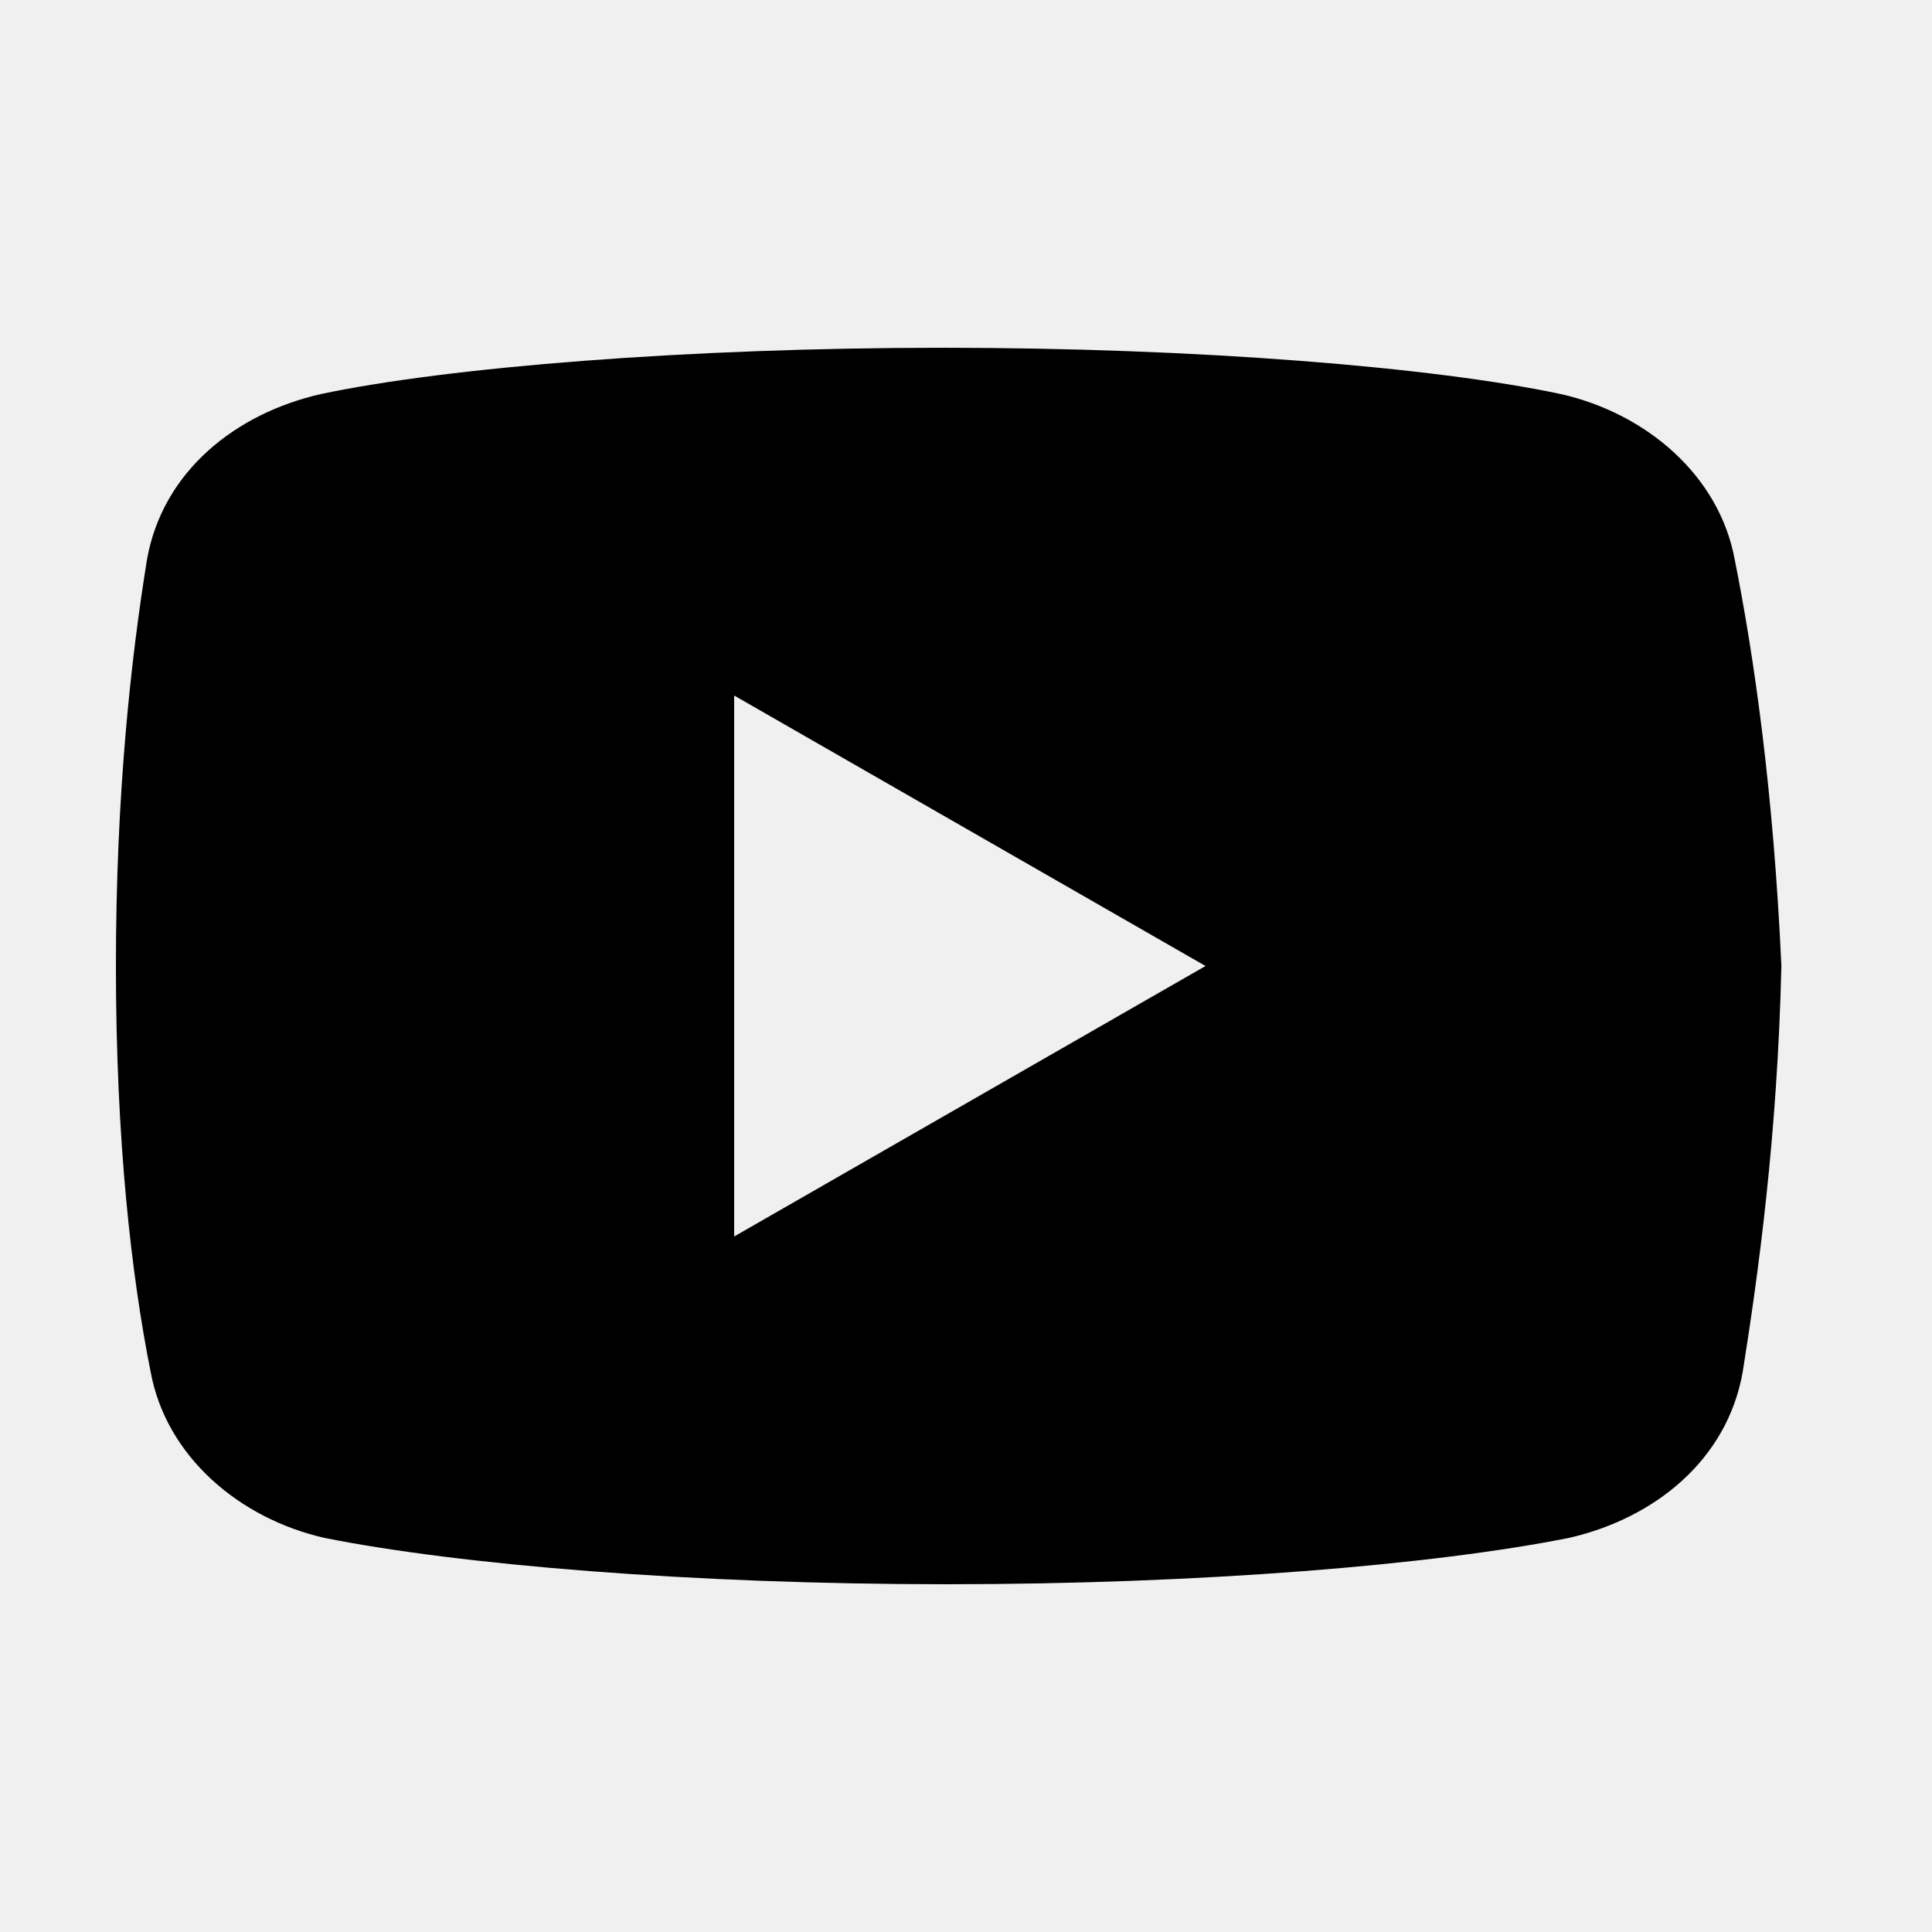
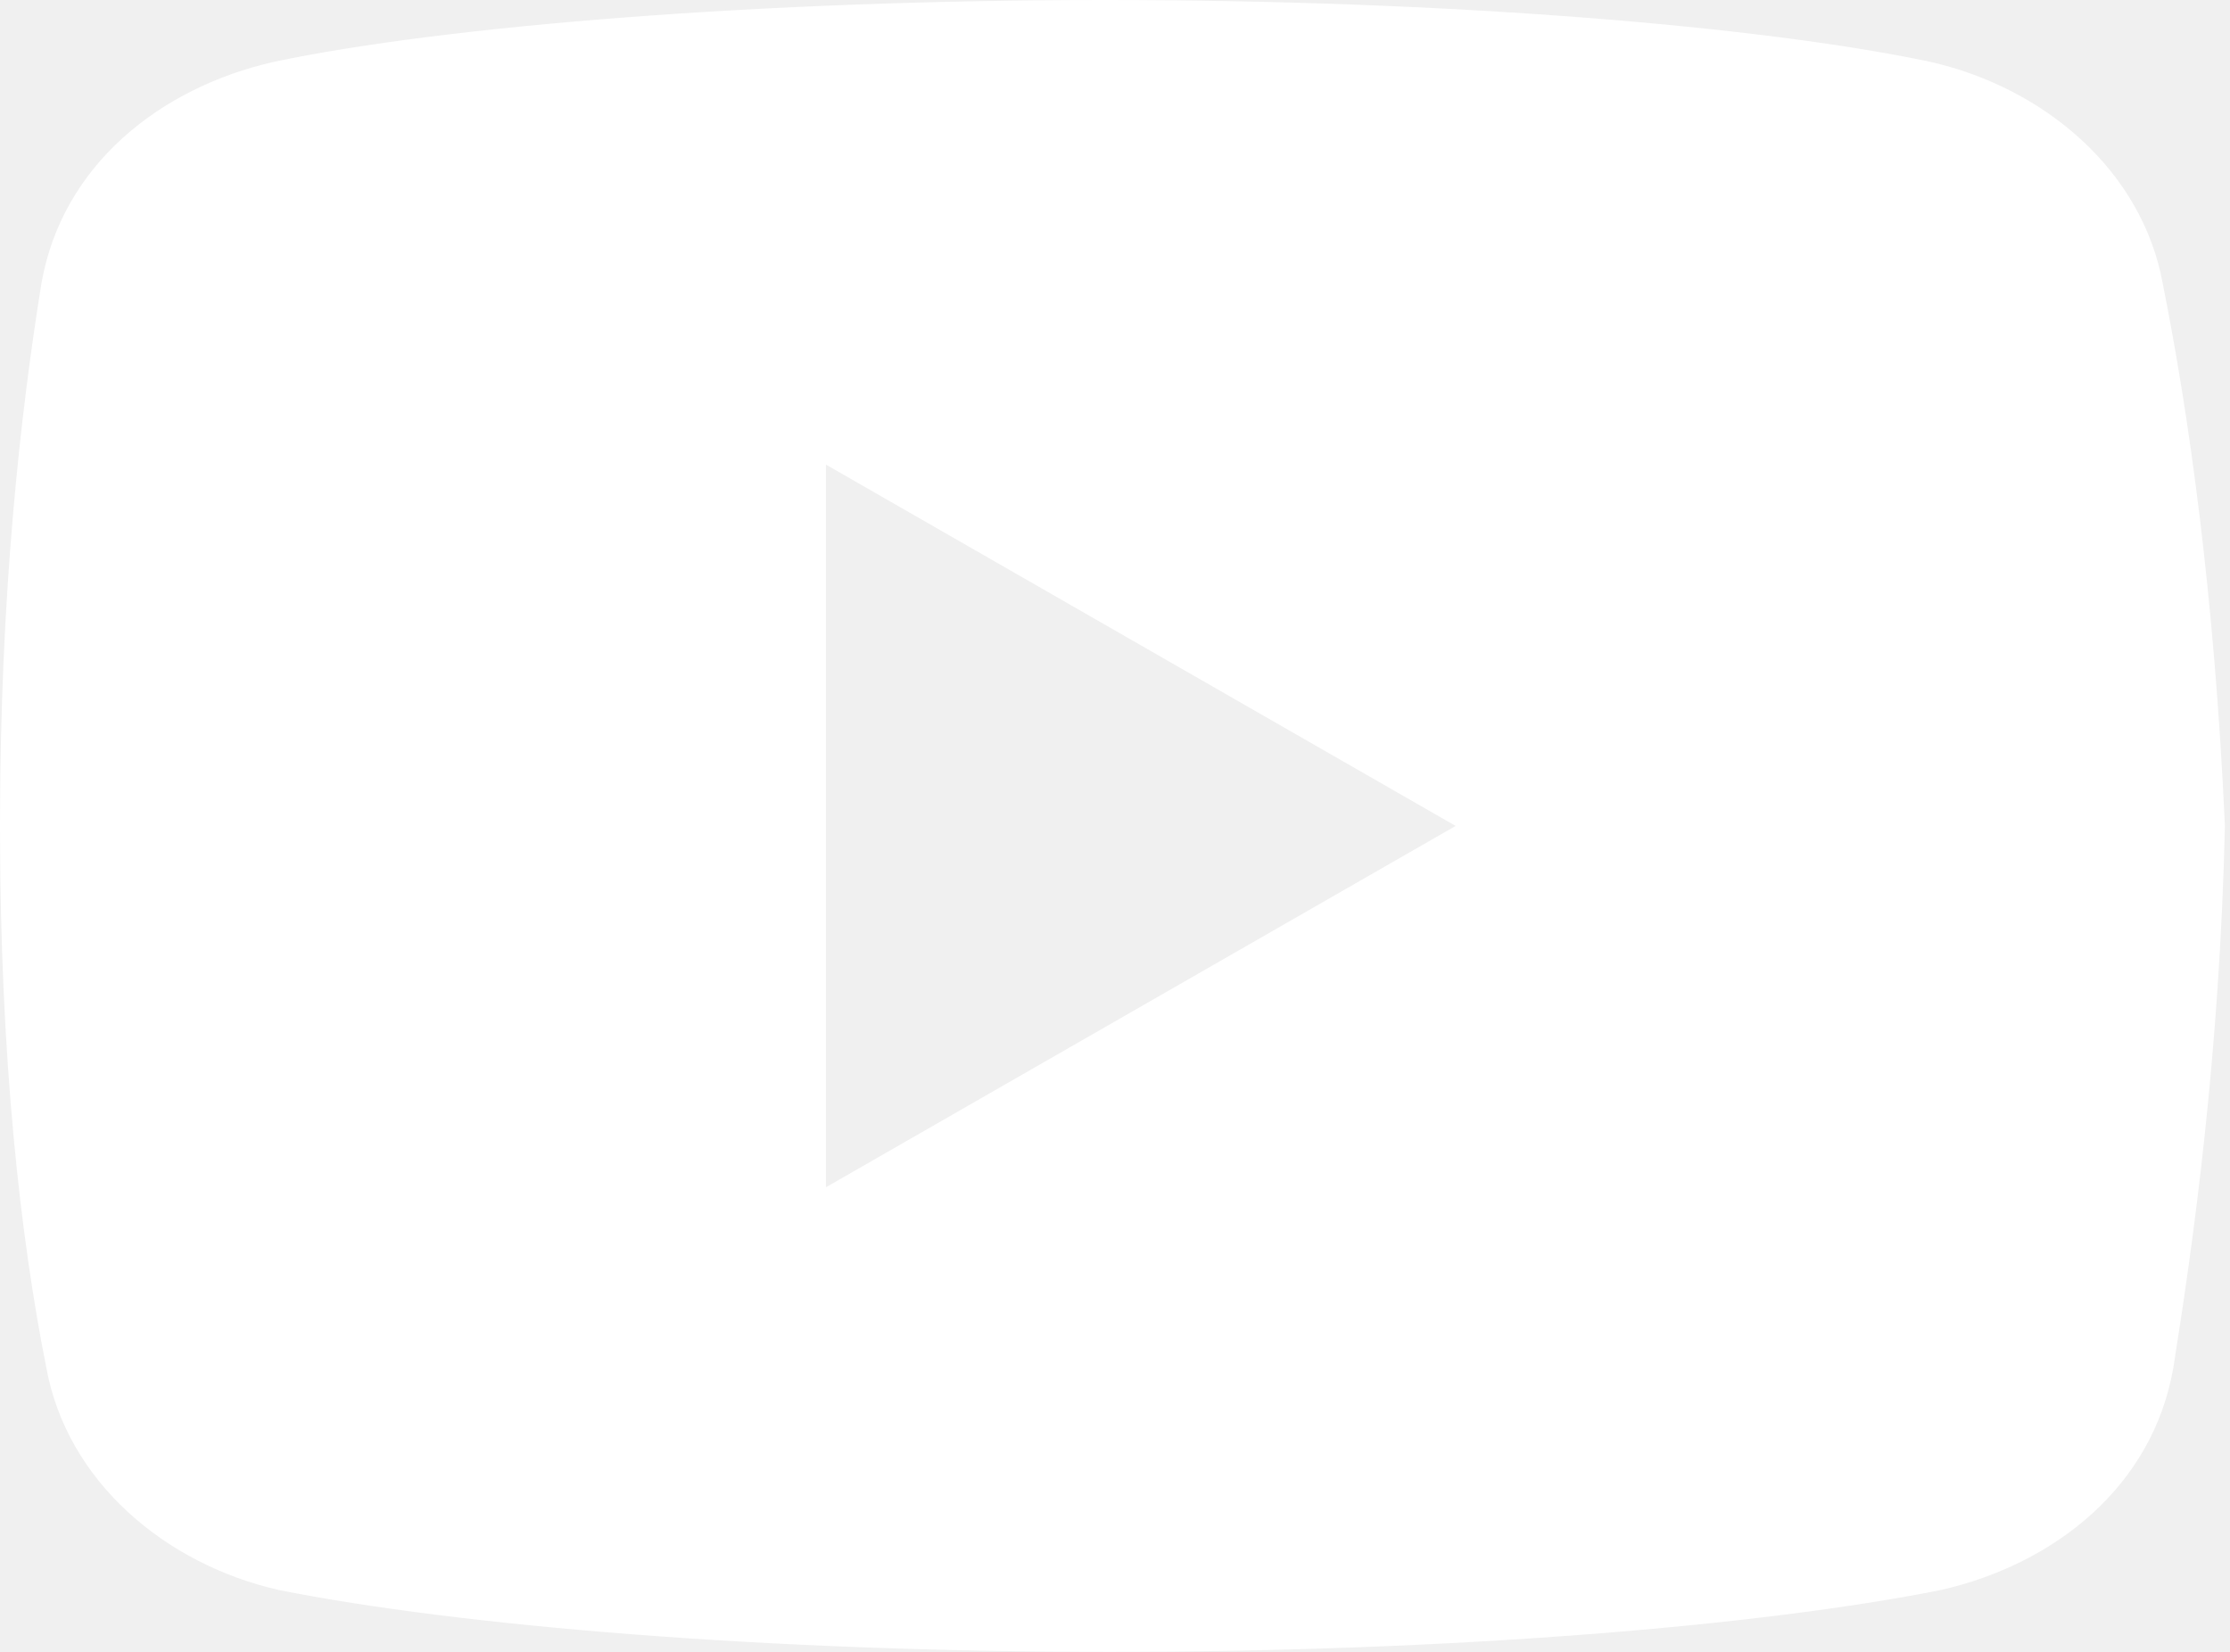
- <svg xmlns="http://www.w3.org/2000/svg" fill="#000000" viewBox="0 0 50 50" width="250px" height="250px">
-   <path d="M 44.898 14.5 C 44.5 12.301 42.602 10.699 40.398 10.199 C 37.102 9.5 31 9 24.398 9 C 17.801 9 11.602 9.5 8.301 10.199 C 6.102 10.699 4.199 12.199 3.801 14.5 C 3.398 17 3 20.5 3 25 C 3 29.5 3.398 33 3.898 35.5 C 4.301 37.699 6.199 39.301 8.398 39.801 C 11.898 40.5 17.898 41 24.5 41 C 31.102 41 37.102 40.5 40.602 39.801 C 42.801 39.301 44.699 37.801 45.102 35.5 C 45.5 33 46 29.398 46.102 25 C 45.898 20.5 45.398 17 44.898 14.5 Z M 19 32 L 19 18 L 31.199 25 Z" />
+ <svg xmlns="http://www.w3.org/2000/svg" width="216" height="160" viewBox="0 0 216 160" fill="none">
+   <path d="M209.492 27.5C207.5 16.504 198.008 8.496 186.992 5.996C170.508 2.5 140 0 106.992 0C74.004 0 43.008 2.5 26.504 5.996C15.508 8.496 5.996 15.996 4.004 27.5C1.992 40 0 57.5 0 80C0 102.5 1.992 120 4.492 132.5C6.504 143.496 15.996 151.504 26.992 154.004C44.492 157.5 74.492 160 107.5 160C140.508 160 170.508 157.5 188.008 154.004C199.004 151.504 208.496 144.004 210.508 132.5C212.5 120 215 101.992 215.508 80C214.492 57.5 211.992 40 209.492 27.5ZM80 115V45L140.996 80L80 115Z" fill="white" />
</svg>
